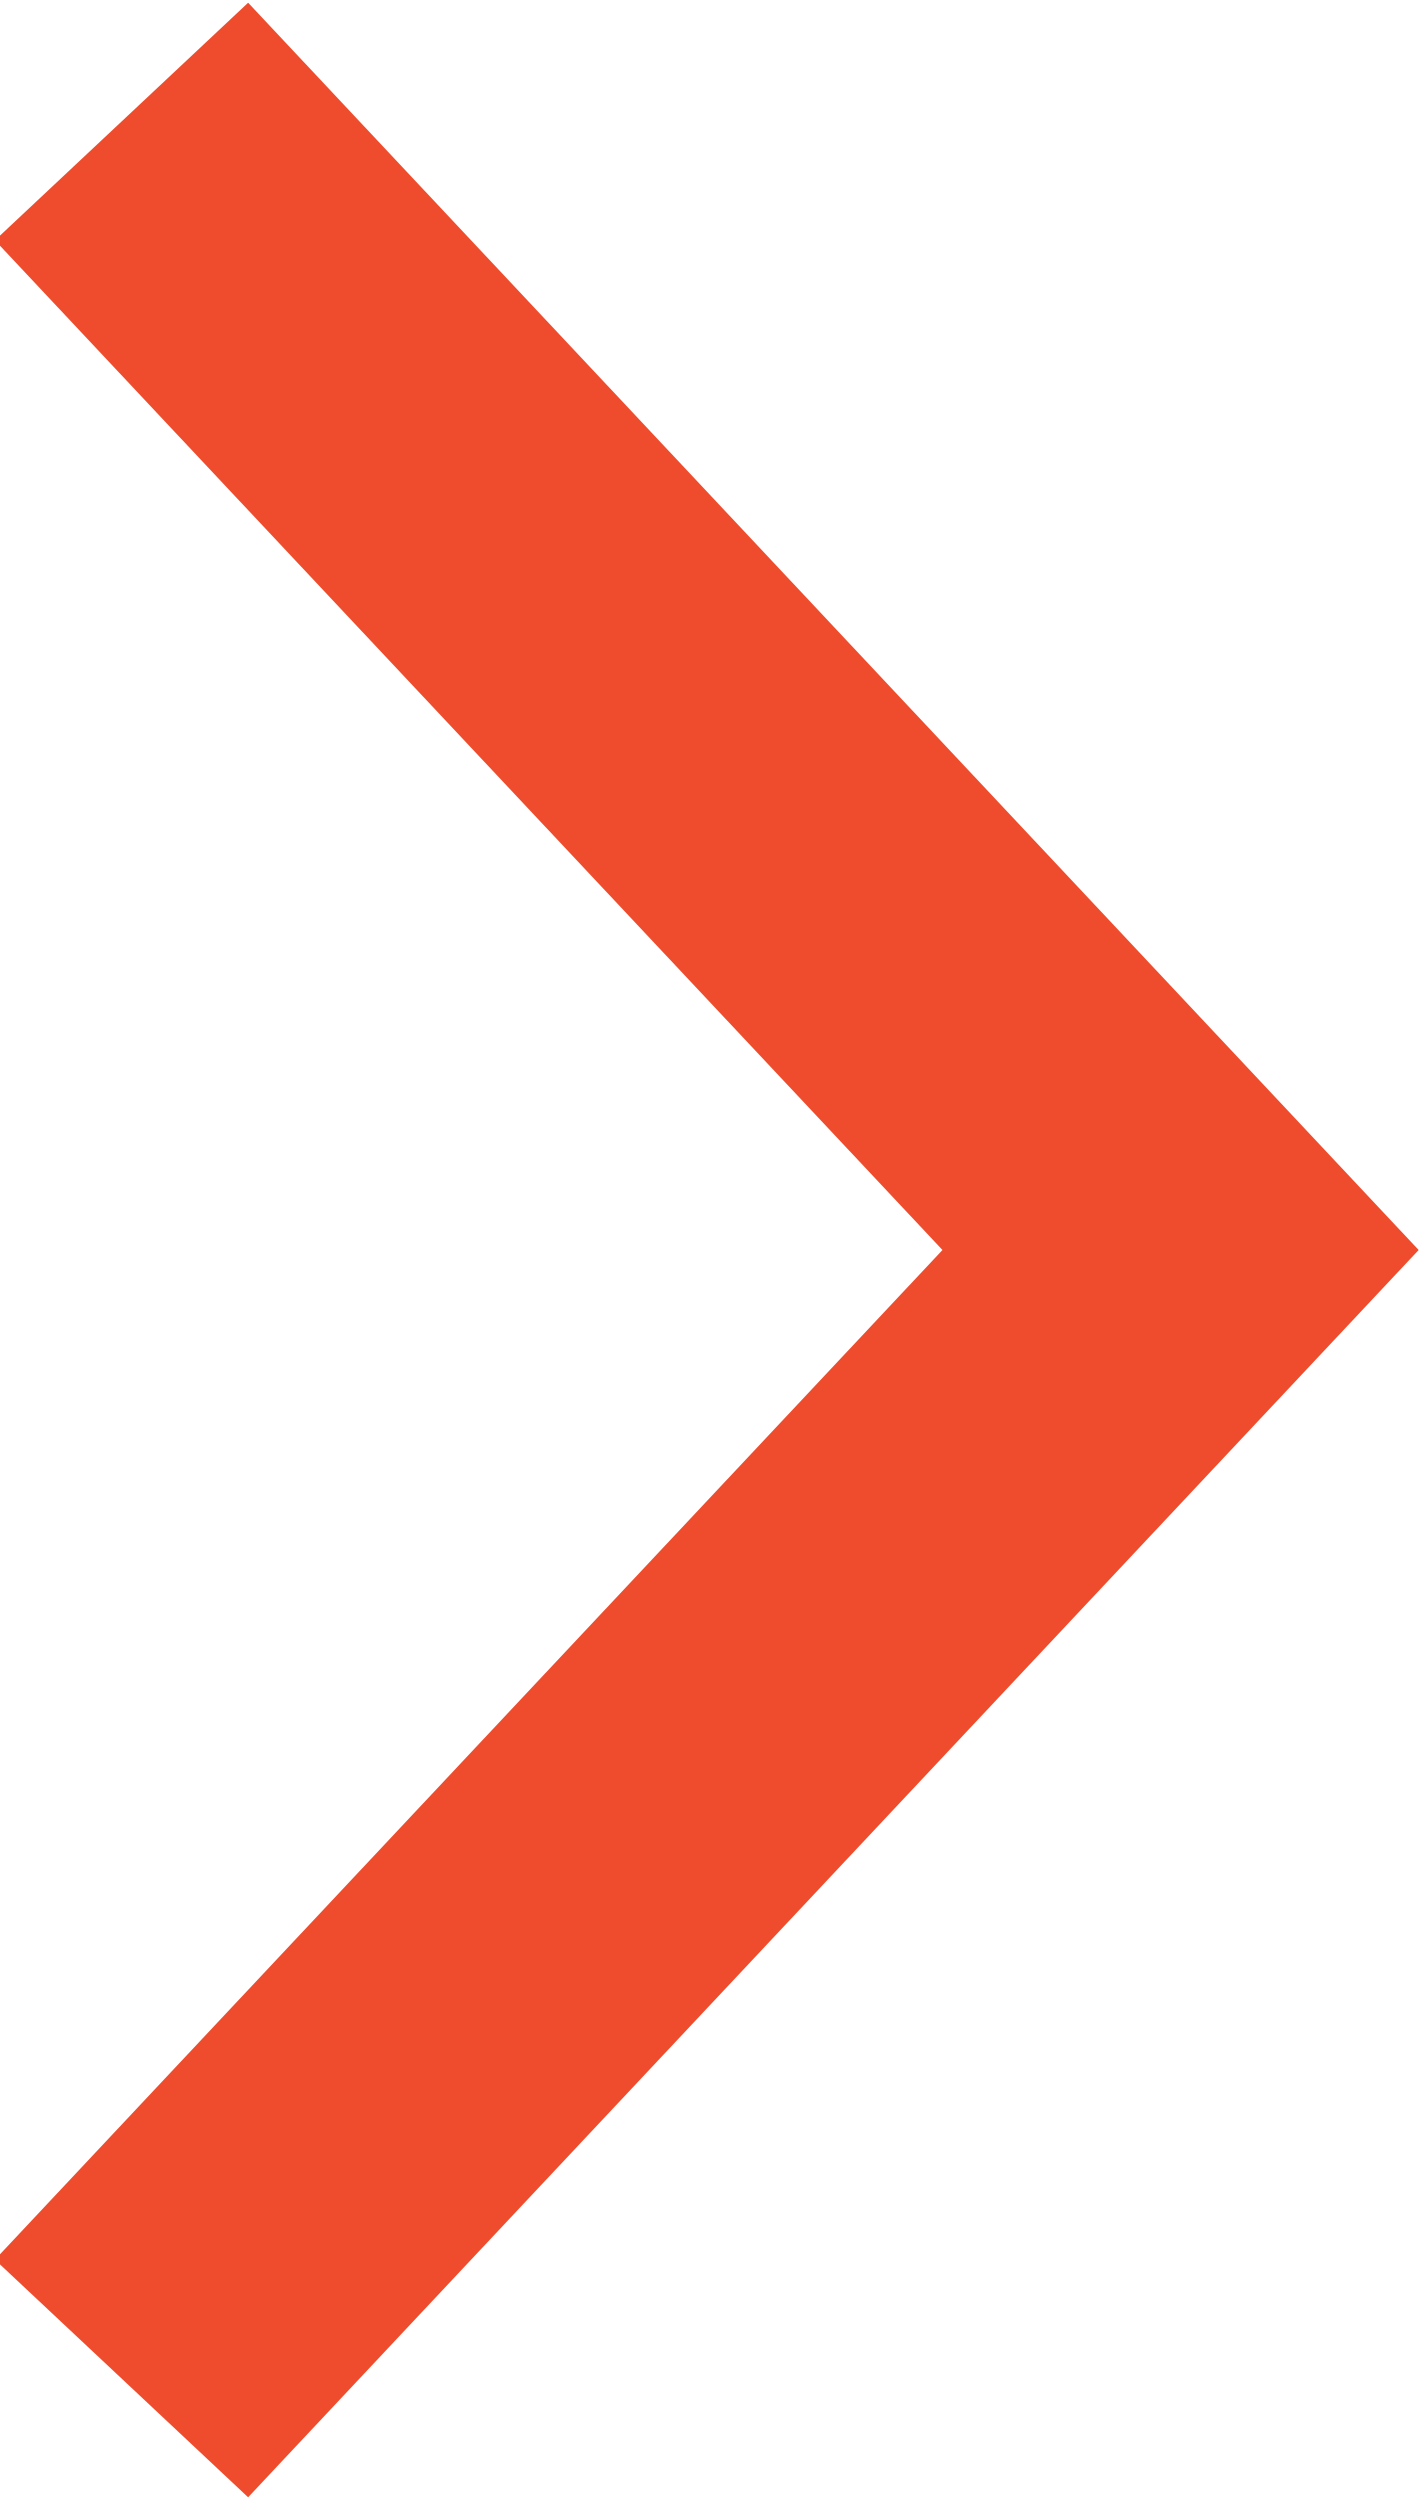
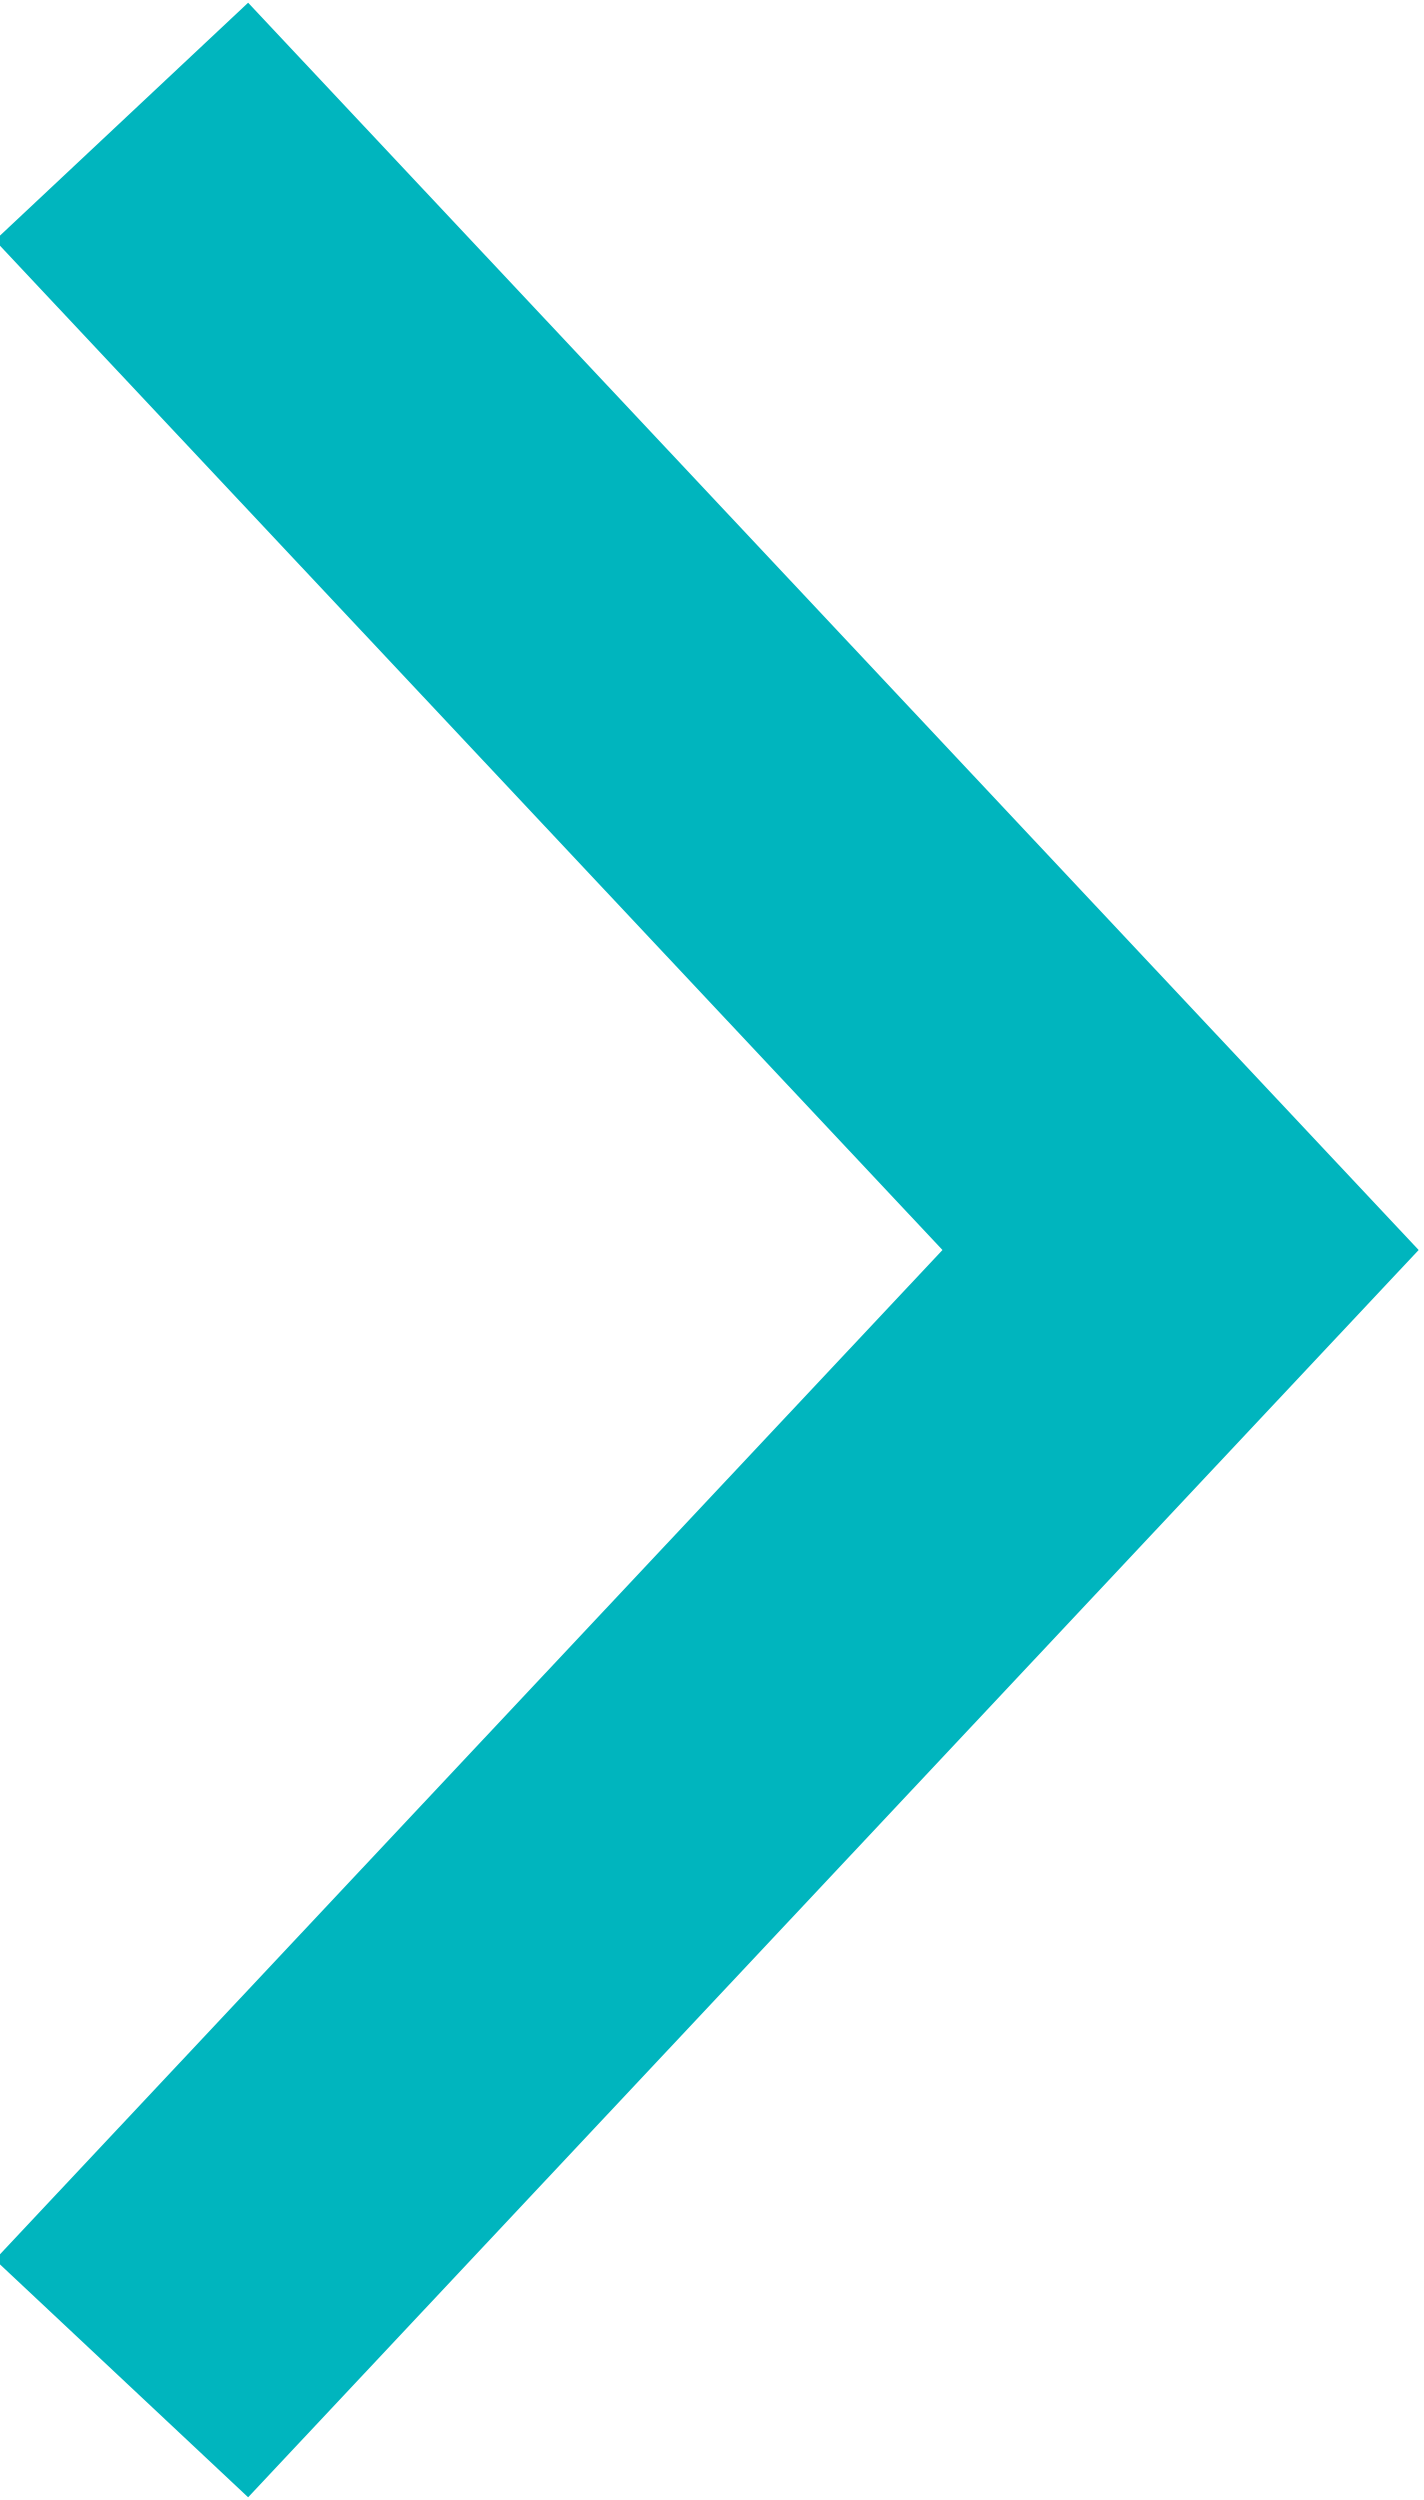
<svg xmlns="http://www.w3.org/2000/svg" version="1.1" id="Layer_1" x="0px" y="0px" viewBox="0.3 0.3 8.2 14.4" enable-background="new 0.3 0.3 8.2 14.4" xml:space="preserve">
  <g id="desktop">
    <g id="_x30_1_x5F_Home" transform="translate(-864, -1683)">
      <g id="community" transform="translate(-18, 1391)">
        <g id="cta" transform="translate(741, 277)">
-           <polyline id="Page-1" fill="none" stroke="#EE4C2C" stroke-width="2" points="142,16 148.1,22.5 142,29     " />
+           <polyline id="Page-1" fill="none" stroke="#00B5BE" stroke-width="2" points="142,16 148.1,22.5 142,29     " />
        </g>
      </g>
    </g>
  </g>
</svg>
